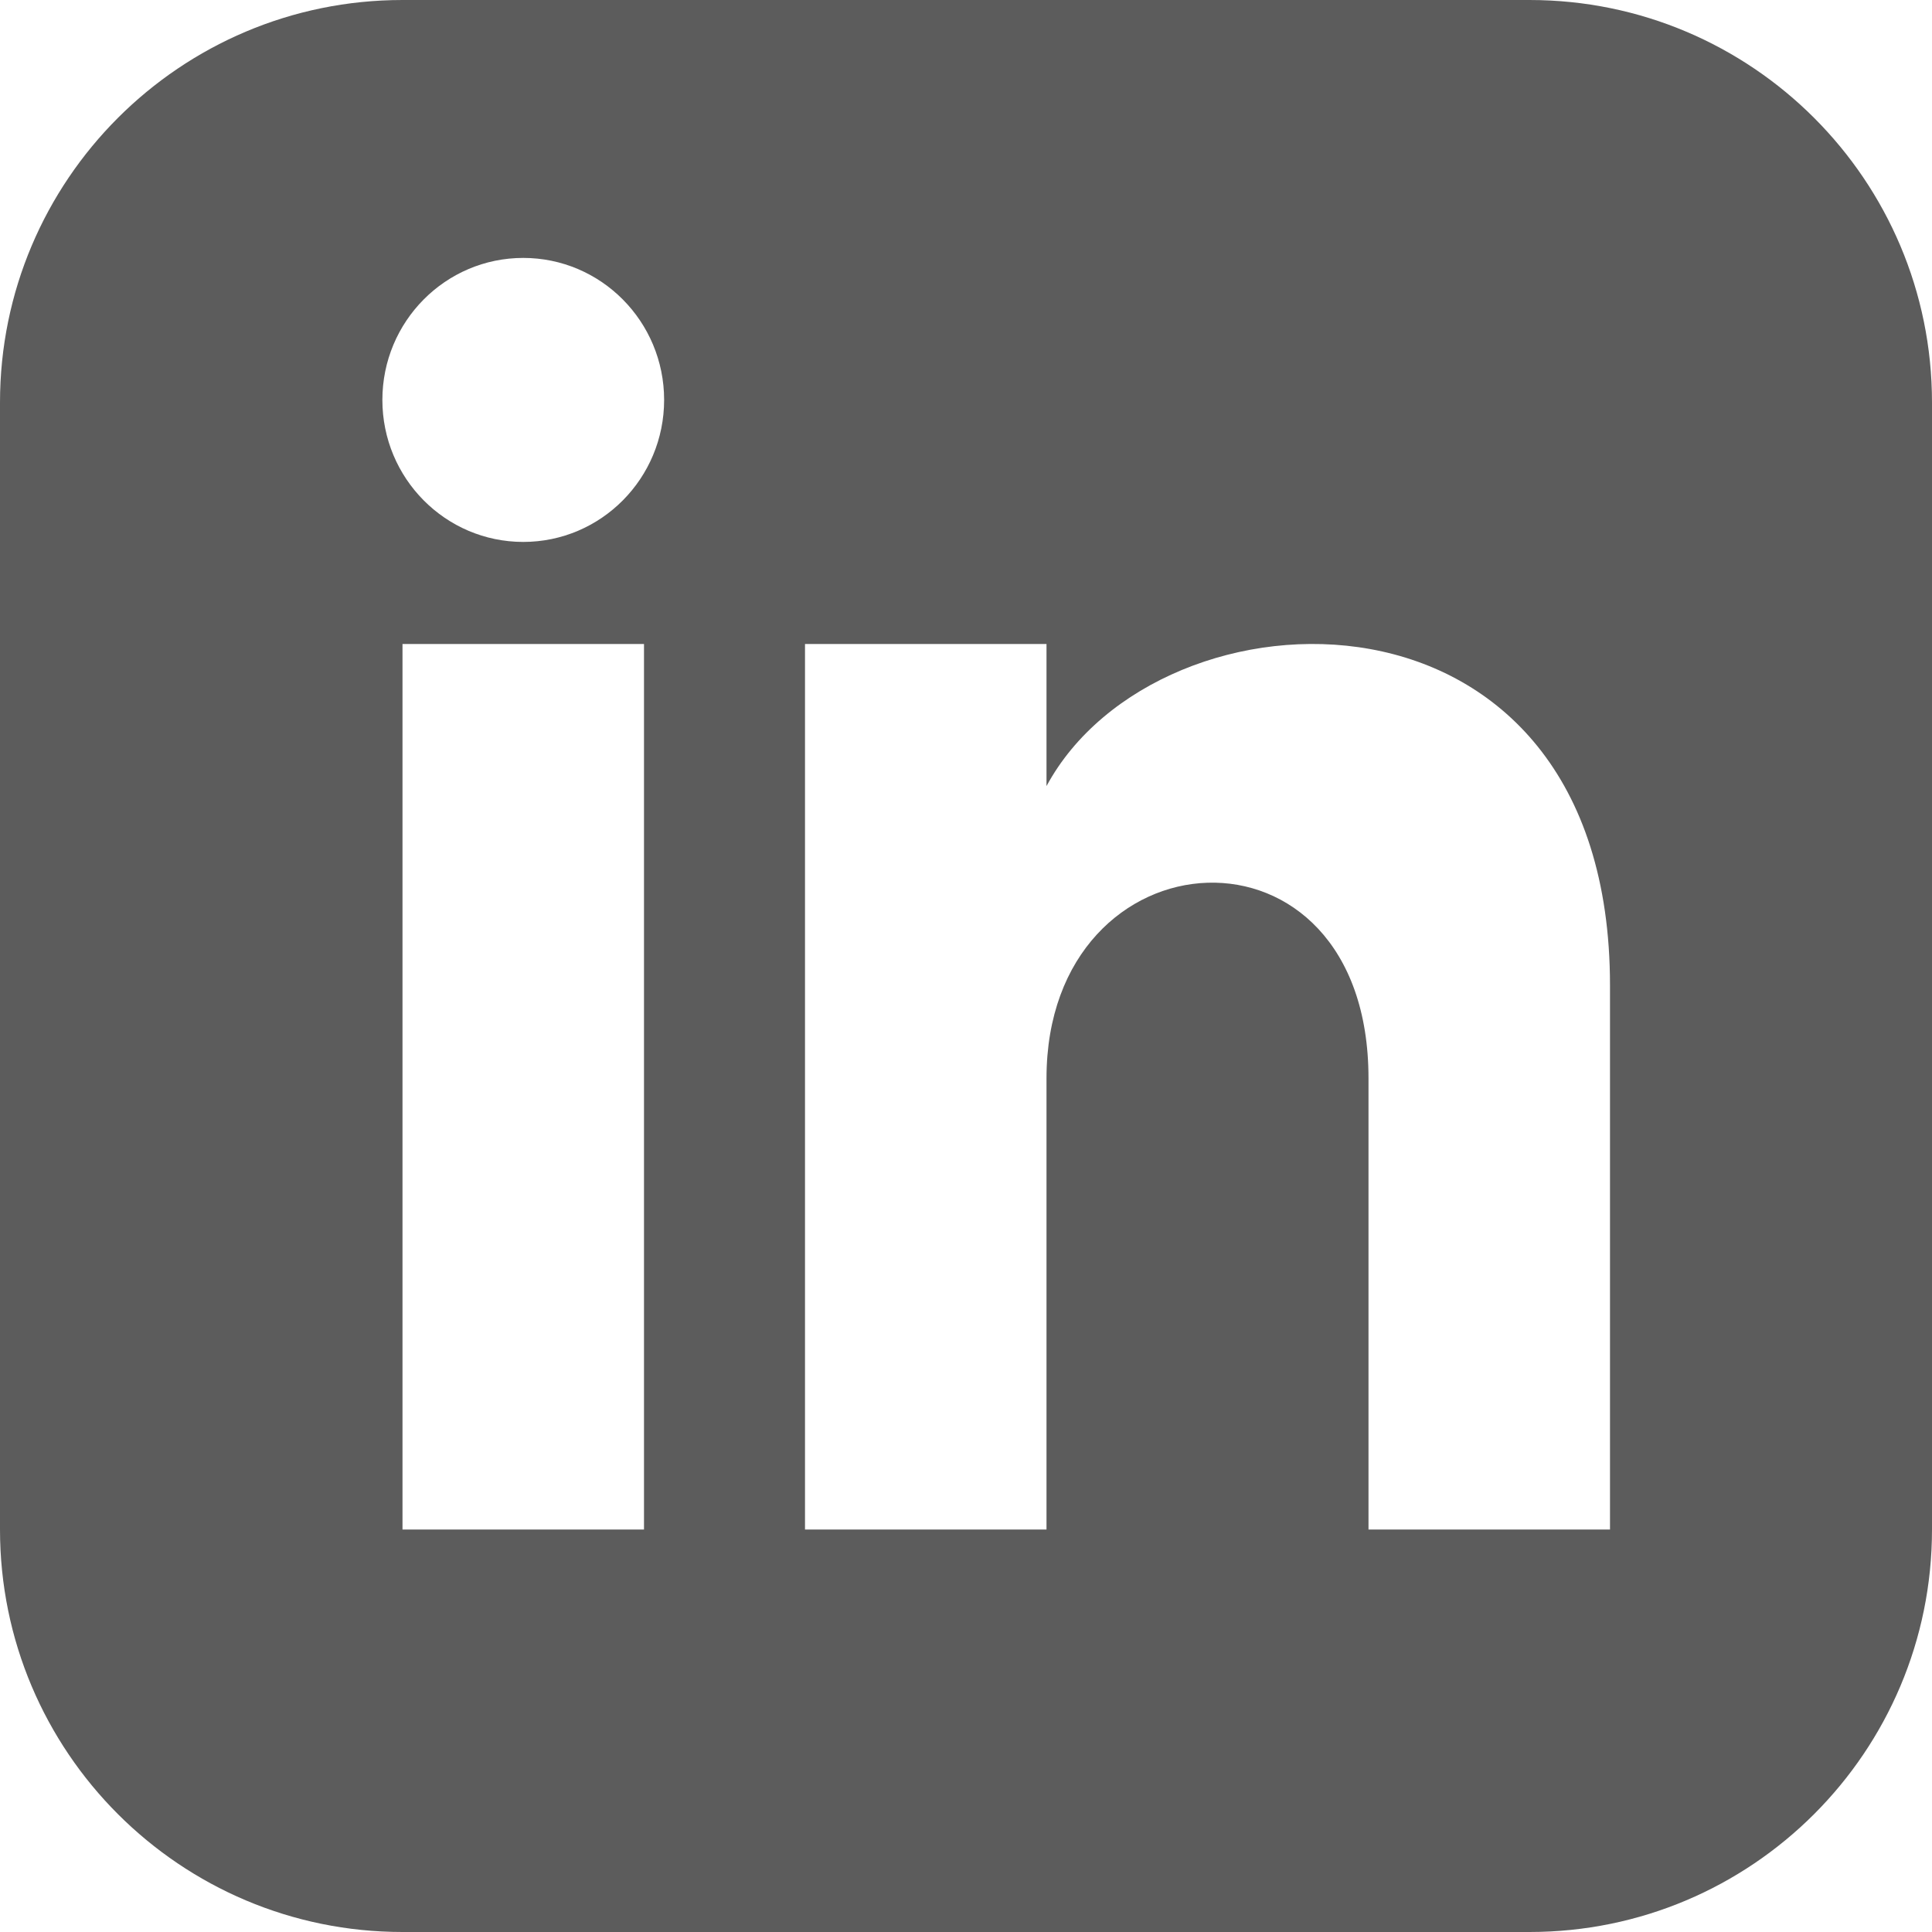
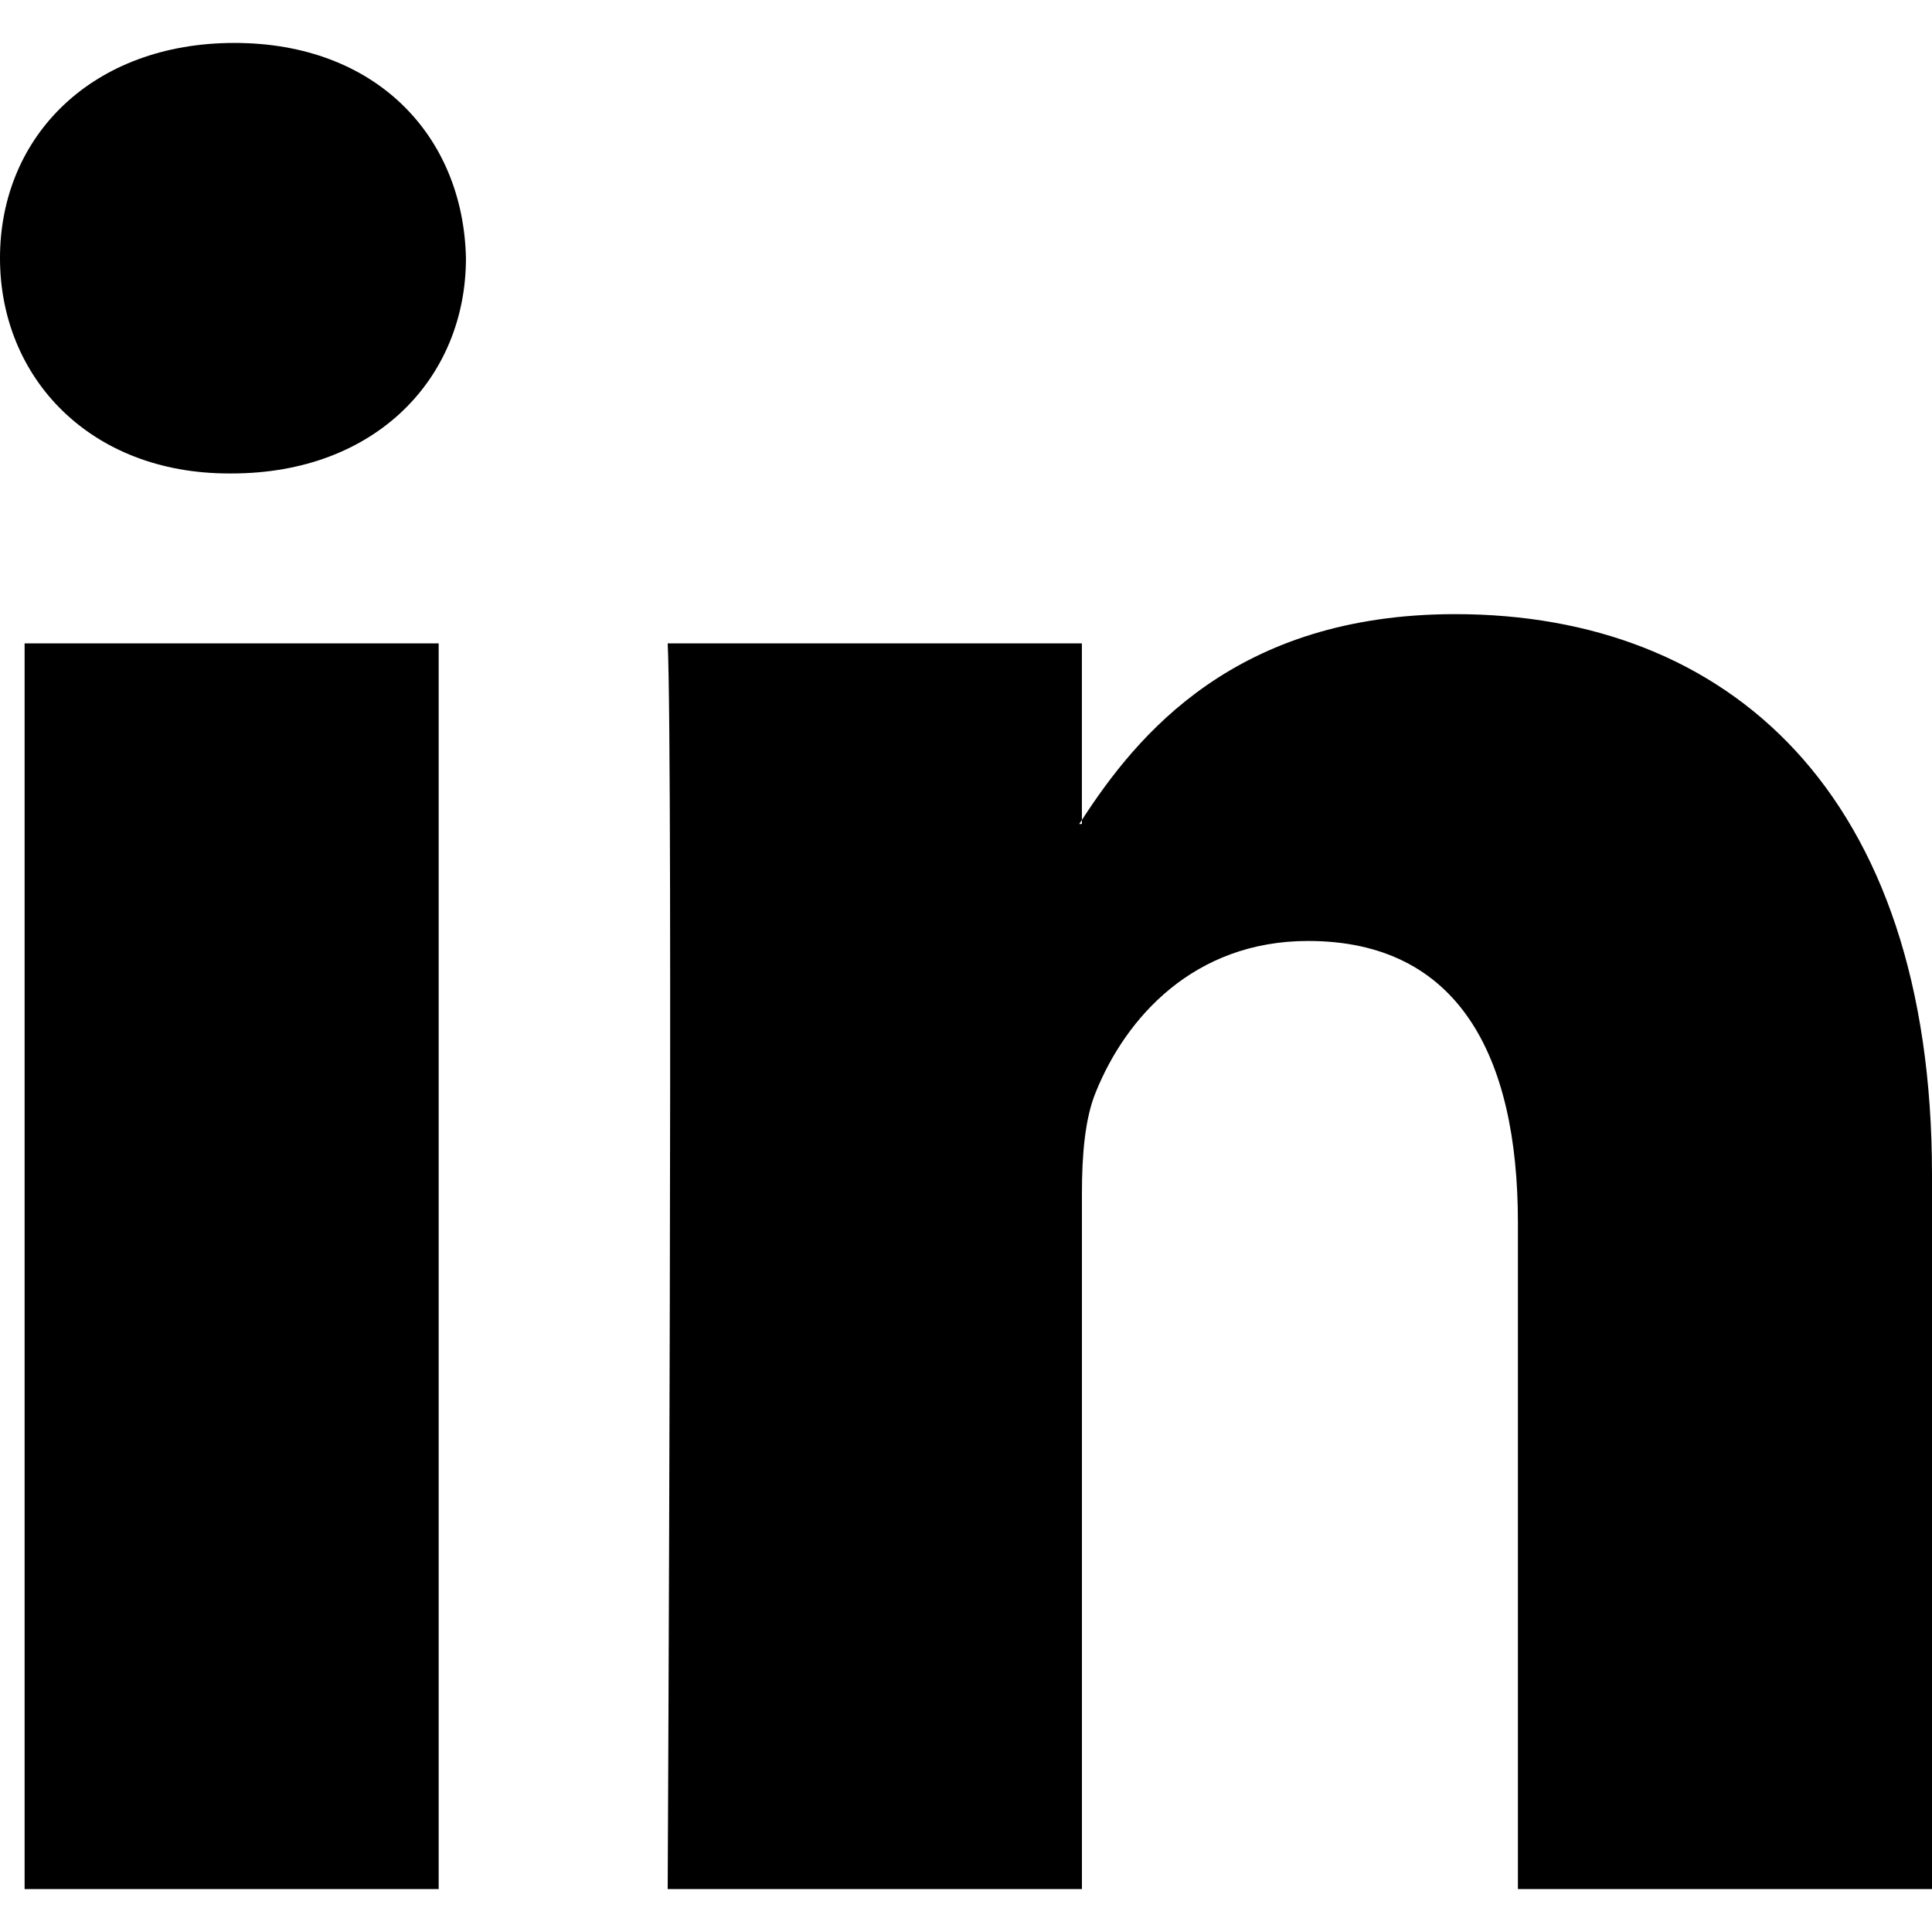
- <svg xmlns="http://www.w3.org/2000/svg" fill="#5c5c5c" width="24" height="24" viewBox="0 0 24 24">
-   <path d="M19 0h-14c-2.761 0-5 2.239-5 5v14c0 2.761 2.239 5 5 5h14c2.762 0 5-2.239 5-5v-14c0-2.761-2.238-5-5-5zm-11 19h-3v-11h3v11zm-1.5-12.268c-.966 0-1.75-.79-1.75-1.764s.784-1.764 1.75-1.764 1.75.79 1.75 1.764-.783 1.764-1.75 1.764zm13.5 12.268h-3v-5.604c0-3.368-4-3.113-4 0v5.604h-3v-11h3v1.765c1.396-2.586 7-2.777 7 2.476v6.759z" />
+ <svg xmlns="http://www.w3.org/2000/svg" version="1.1" id="Capa_1" x="0px" y="0px" width="430.117px" height="430.117px" viewBox="0 0 430.117 430.117" style="enable-background:new 0 0 430.117 430.117;" xml:space="preserve">
+   <g>
+     <path id="LinkedIn" d="M430.117,261.543V420.56h-92.188V272.193c0-37.271-13.334-62.707-46.703-62.707   c-25.473,0-40.632,17.142-47.301,33.724c-2.432,5.928-3.058,14.179-3.058,22.477V420.56h-92.219c0,0,1.242-251.285,0-277.32h92.21   v39.309c-0.187,0.294-0.43,0.611-0.606,0.896h0.606v-0.896c12.251-18.869,34.13-45.824,83.102-45.824   C384.633,136.724,430.117,176.361,430.117,261.543z M52.183,9.558C20.635,9.558,0,30.251,0,57.463   c0,26.619,20.038,47.94,50.959,47.94h0.616c32.159,0,52.159-21.317,52.159-47.94C103.128,30.251,83.734,9.558,52.183,9.558z    M5.477,420.56h92.184v-277.32H5.477V420.56z" />
+   </g>
</svg>
